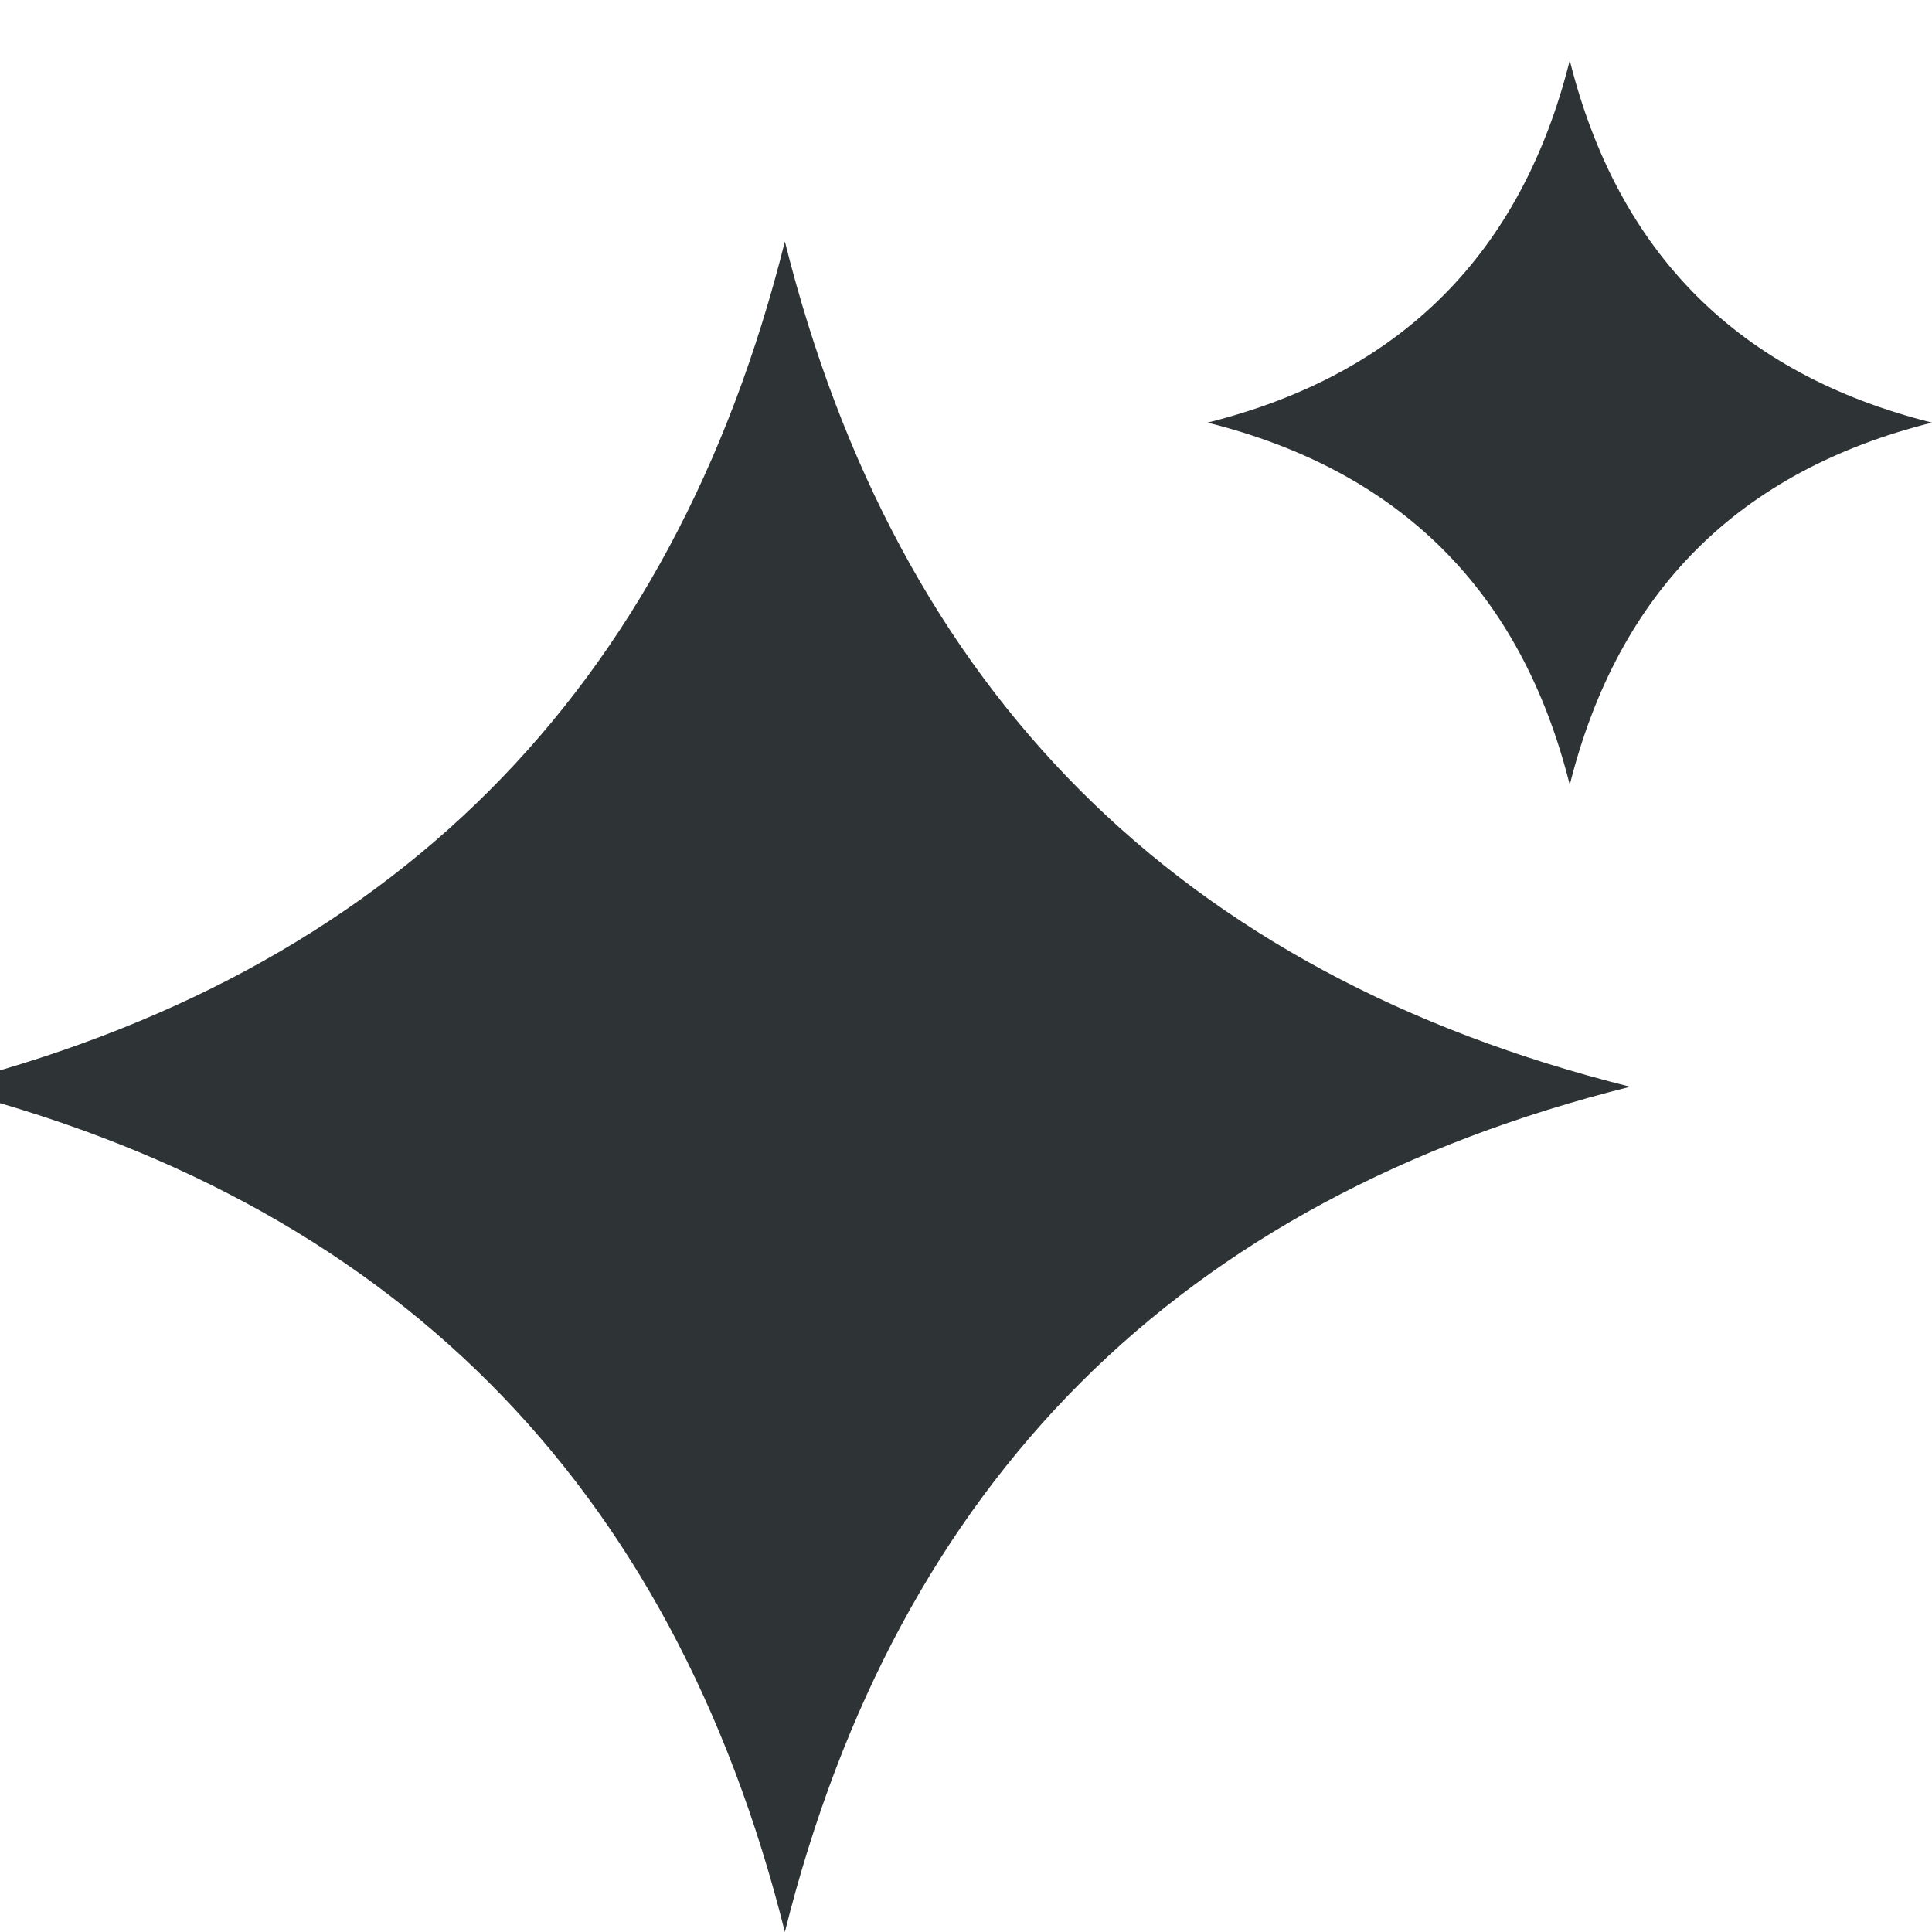
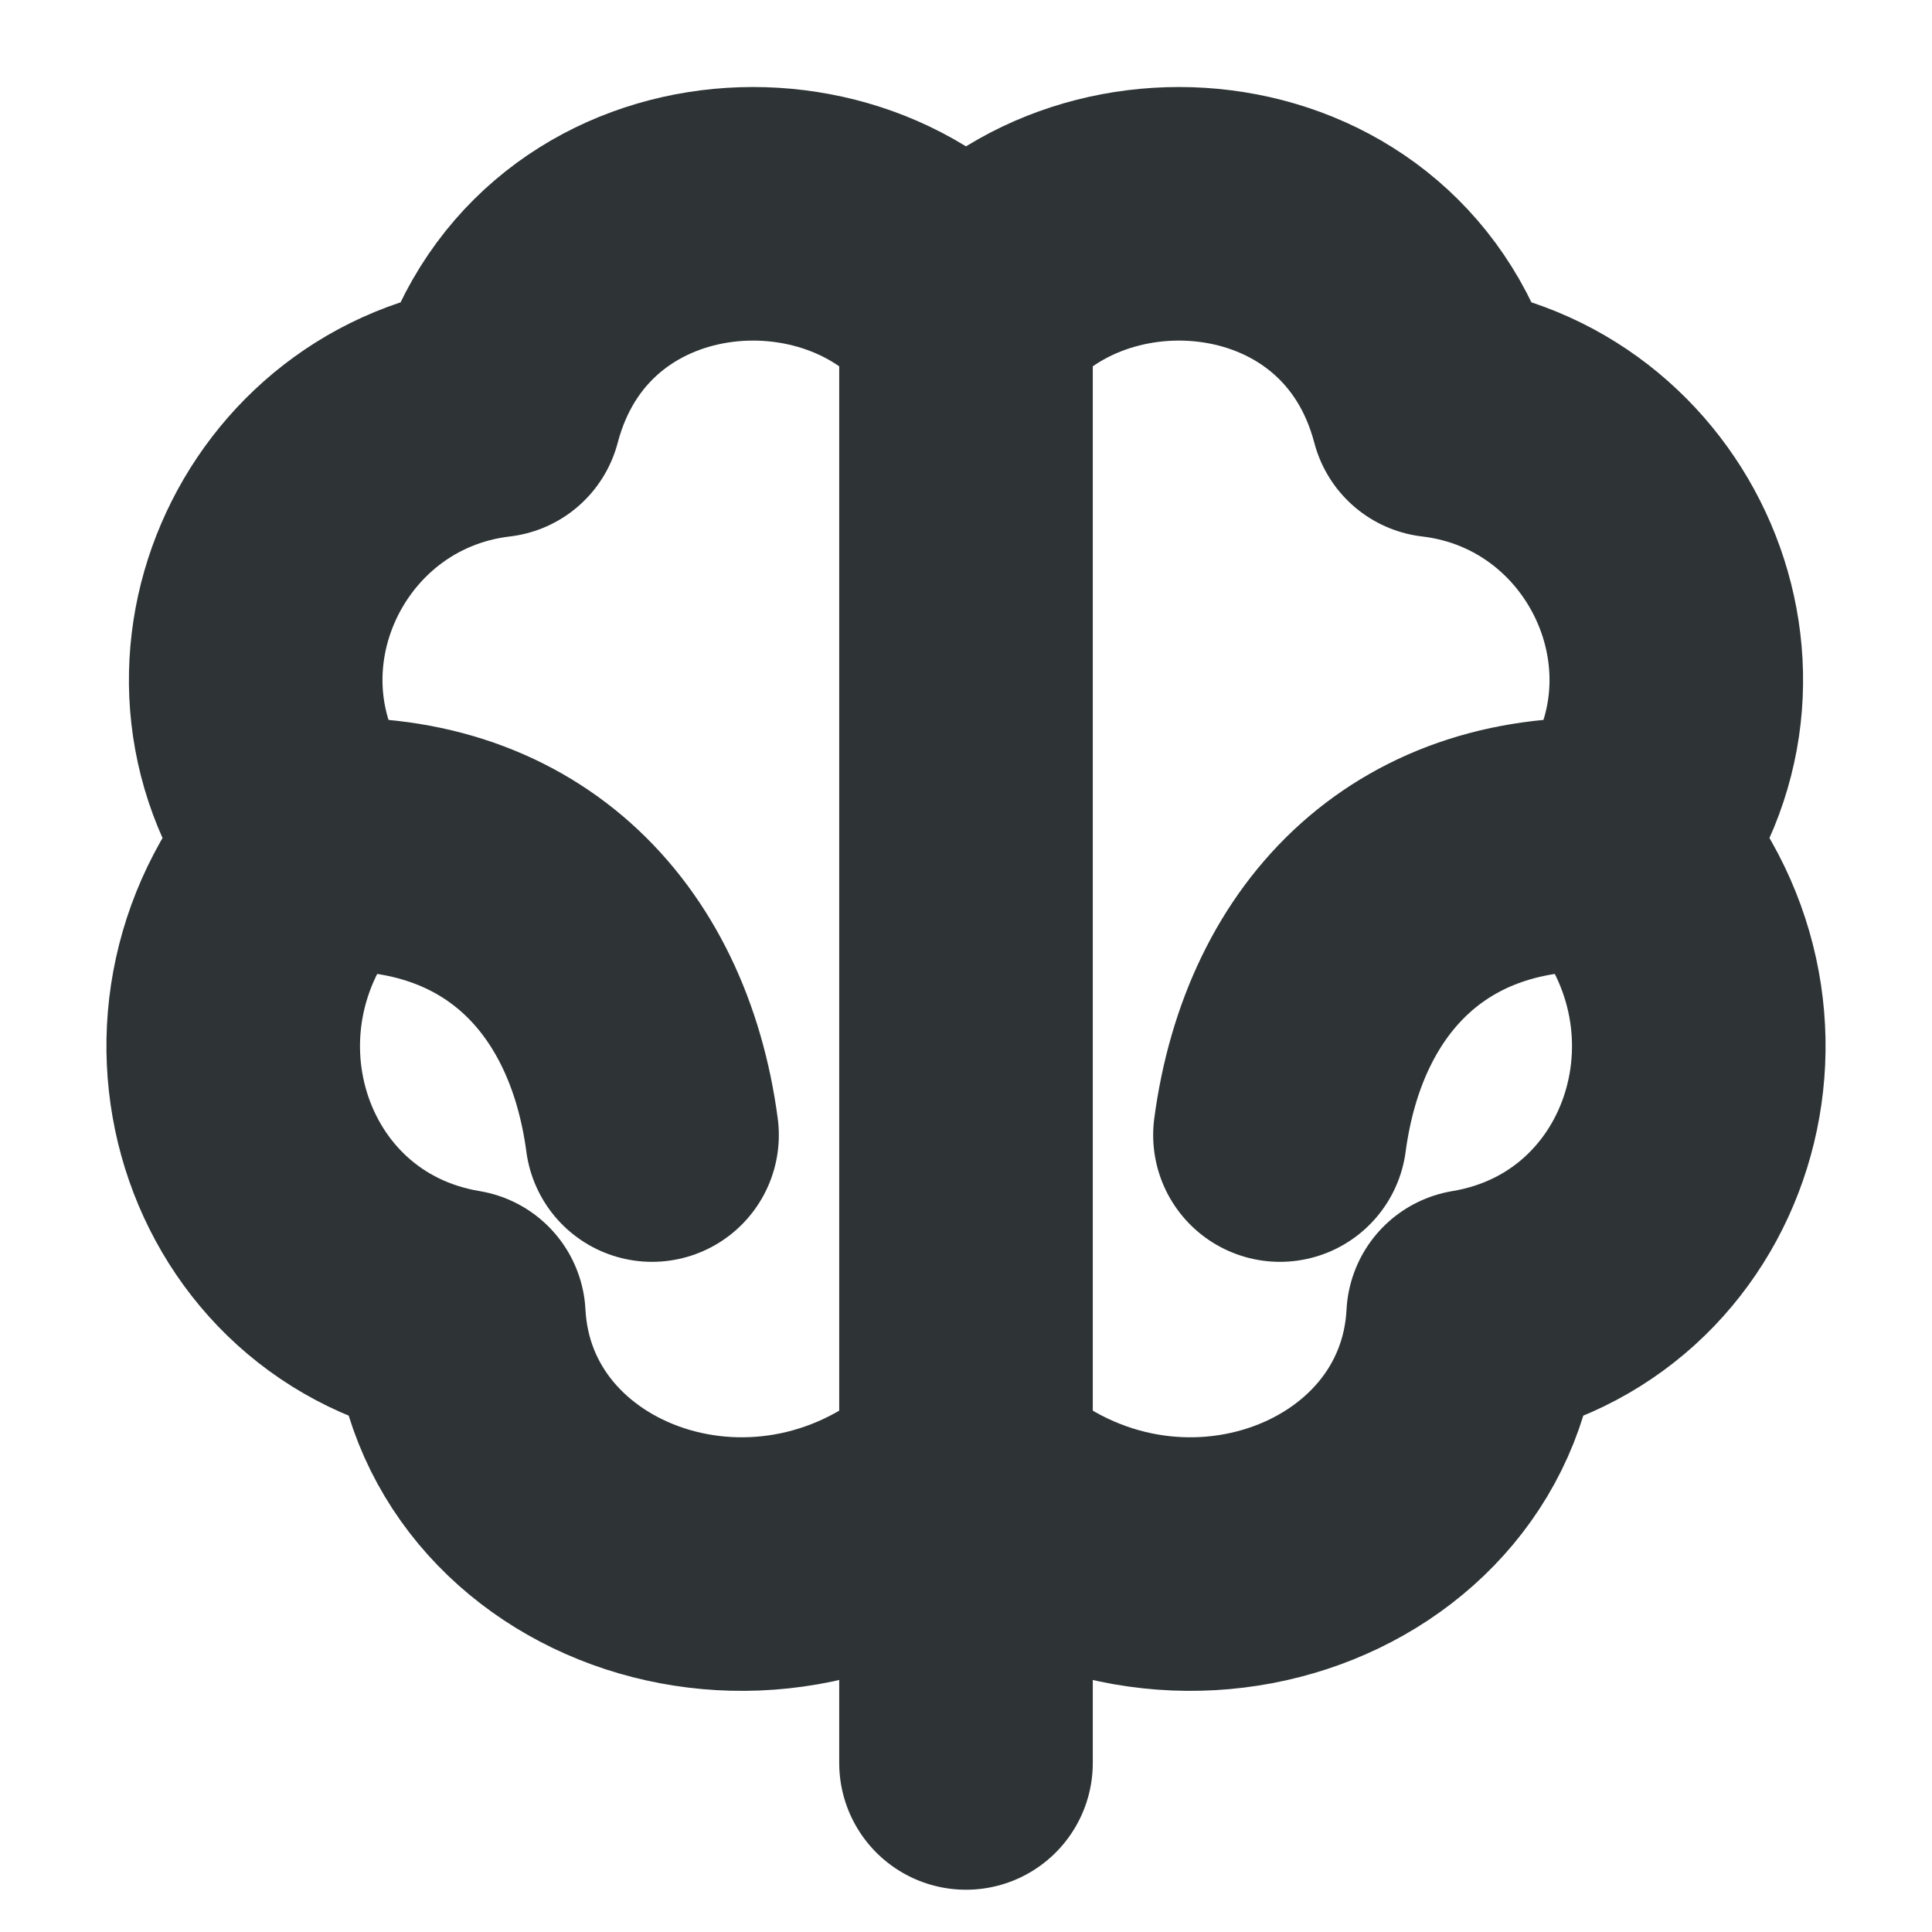
<svg xmlns="http://www.w3.org/2000/svg" height="16px" viewBox="0 0 16 16" width="16px">
-   <g fill="#2e3436">
-     <path d="M 6.5 2 Q 7.9 7.6 13.5 9 Q 7.9 10.4 6.5 16 Q 5.1 10.4 -0.5 9 Q 5.1 7.6 6.5 2 Z" />
-     <path d="M 13 0.5 Q 13.6 2.9 16 3.5 Q 13.6 4.1 13 6.5 Q 12.4 4.1 10 3.5 Q 12.4 2.9 13 0.5 Z" />
+   <g fill="none" stroke="#2e3436" stroke-width="2.1" stroke-linecap="round" stroke-linejoin="round">
+     <path d="M 8 2.6 C 7 1.3 4.6 1.5 4.1 3.4 C 2.4 3.6 1.5 5.6 2.6 7 C 1.3 8.4 2 10.6 3.8 10.9 C 3.9 12.8 6.4 13.7 8 12.2" />
+     <path d="M 8 2.6 C 9 1.3 11.4 1.5 11.9 3.4 C 13.6 3.6 14.5 5.6 13.4 7 C 14.7 8.4 14 10.6 12.2 10.9 C 12.1 12.8 9.6 13.7 8 12.2" />
+     <path d="M 8 2.6 V 14.6" />
+     <path d="M 2.6 7 C 4.2 6.9 5.2 7.9 5.4 9.4 M 13.4 7 C 11.8 6.9 10.8 7.9 10.6 9.4" />
  </g>
</svg>
